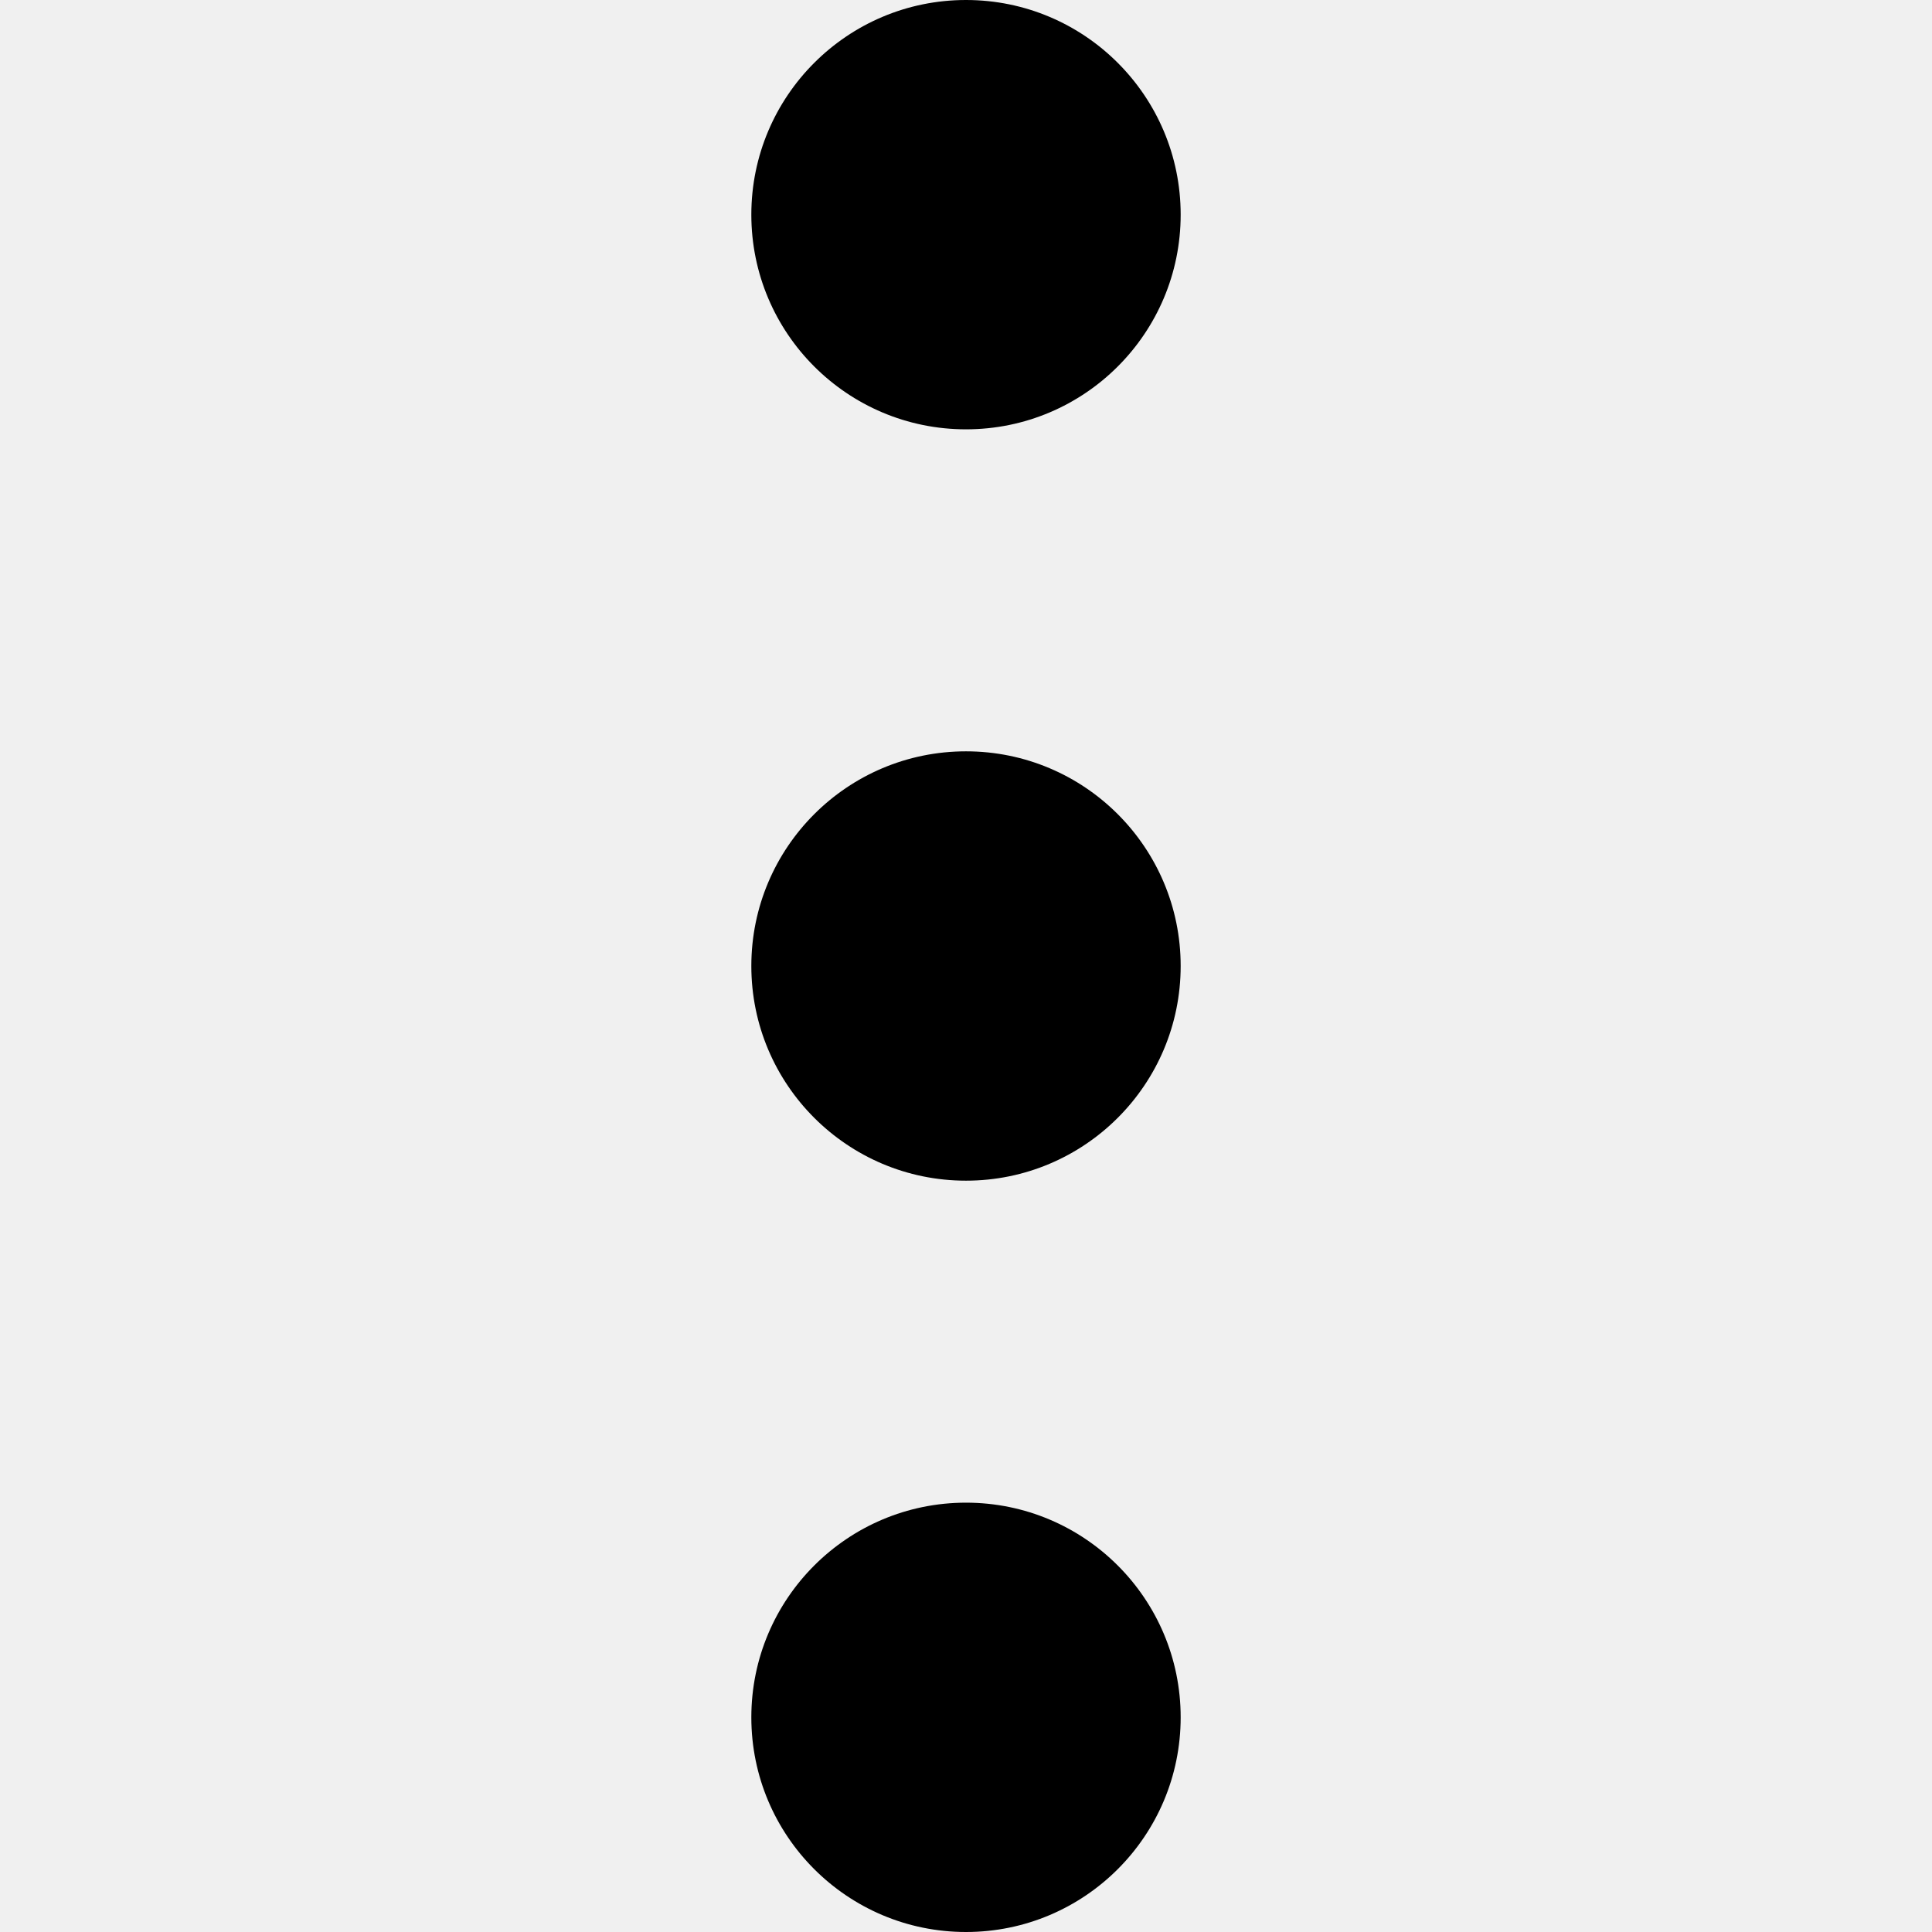
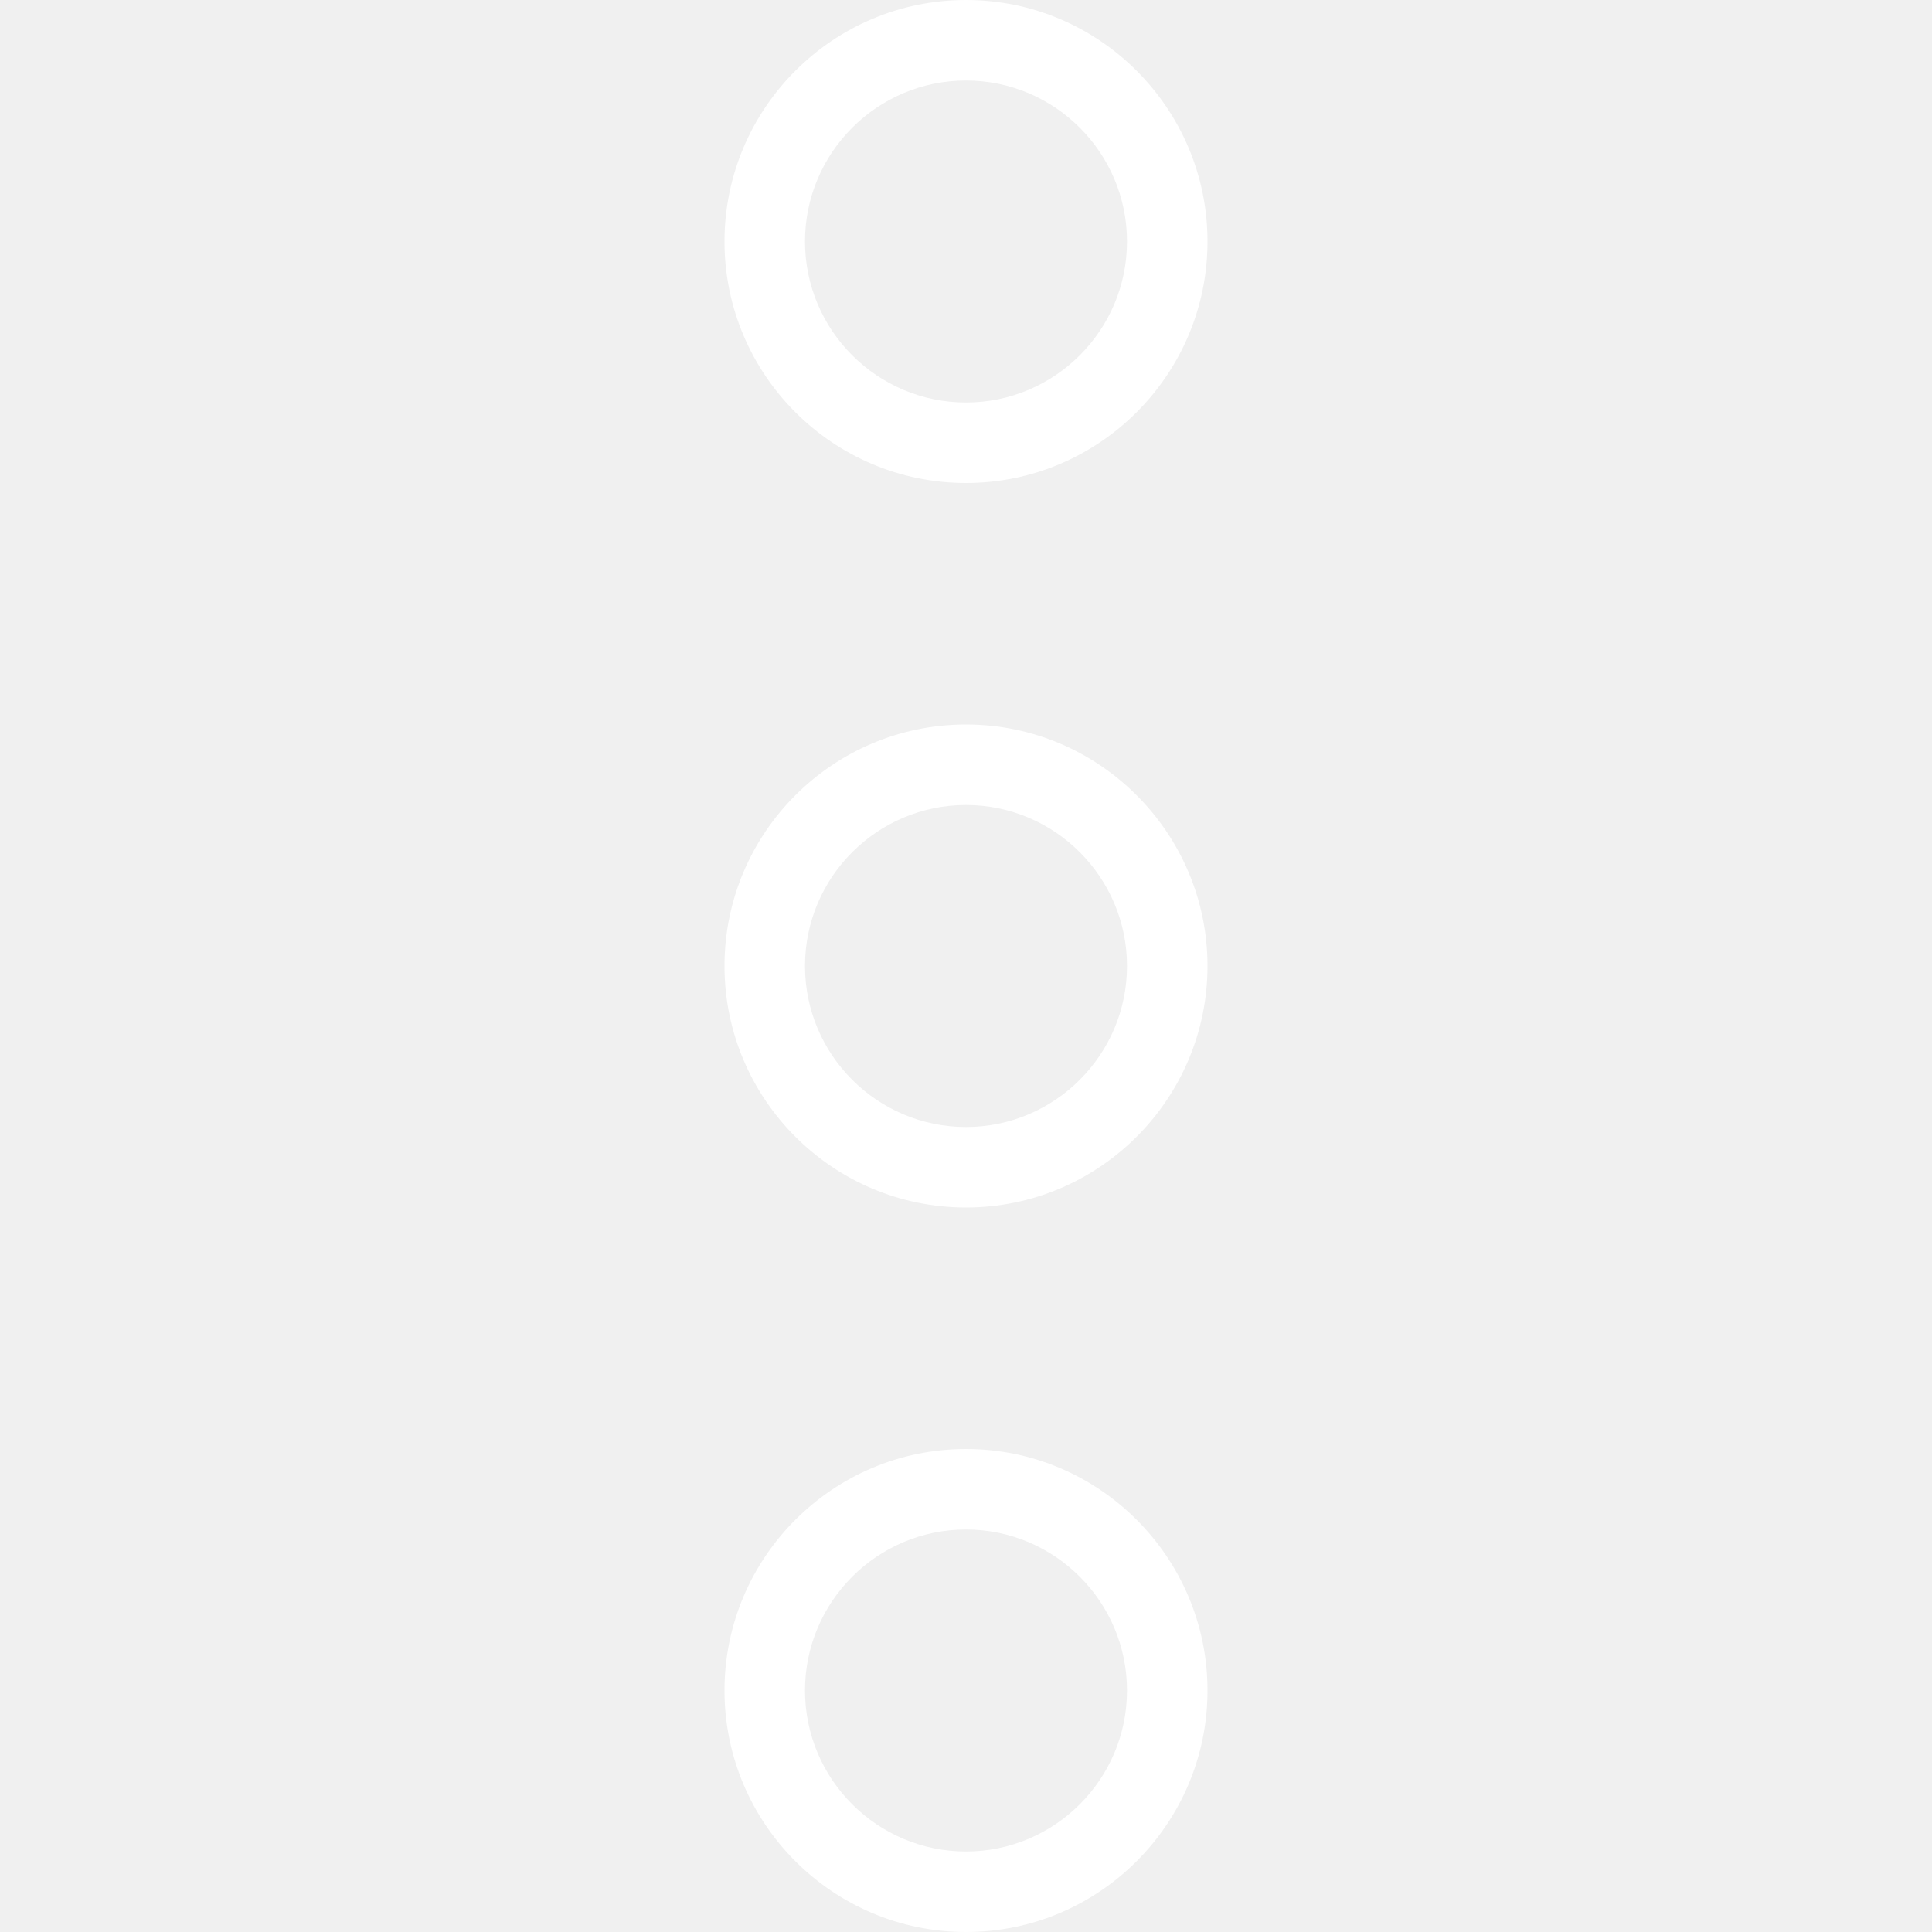
- <svg xmlns="http://www.w3.org/2000/svg" version="1.1" id="Capa_1" x="0px" y="0px" viewBox="0 0 384 384" style="enable-background:new 0 0 384 384;" xml:space="preserve">
+ <svg xmlns="http://www.w3.org/2000/svg" version="1.1" id="Layer_1" x="0px" y="0px" viewBox="0 0 512 512" style="enable-background:new 0 0 512 512;" xml:space="preserve">
  <g>
    <g>
-       <circle cx="192" cy="42.667" r="42.667" />
-     </g>
-   </g>
-   <g>
-     <g>
-       <circle cx="192" cy="192" r="42.667" />
-     </g>
-   </g>
-   <g>
-     <g>
-       <circle cx="192" cy="341.333" r="42.667" />
+       <g fill="white">
+         <path d="M256,192c-35.292,0-64,28.708-64,64s28.708,64,64,64s64-28.708,64-64S291.292,192,256,192z M256,298.667     c-23.521,0-42.667-19.135-42.667-42.667s19.146-42.667,42.667-42.667s42.667,19.135,42.667,42.667S279.521,298.667,256,298.667z" />
+         <path d="M256,384c-35.292,0-64,28.708-64,64c0,35.292,28.708,64,64,64s64-28.708,64-64C320,412.708,291.292,384,256,384z      M256,490.667c-23.521,0-42.667-19.135-42.667-42.667s19.146-42.667,42.667-42.667s42.667,19.135,42.667,42.667     S279.521,490.667,256,490.667z" />
+         <path d="M256,128c35.292,0,64-28.708,64-64S291.292,0,256,0s-64,28.708-64,64S220.708,128,256,128z M256,21.333     c23.521,0,42.667,19.135,42.667,42.667S279.521,106.667,256,106.667S213.333,87.531,213.333,64S232.479,21.333,256,21.333z" />
+       </g>
    </g>
  </g>
  <g>
</g>
  <g>
</g>
  <g>
</g>
  <g>
</g>
  <g>
</g>
  <g>
</g>
  <g>
</g>
  <g>
</g>
  <g>
</g>
  <g>
</g>
  <g>
</g>
  <g>
</g>
  <g>
</g>
  <g>
</g>
  <g>
</g>
</svg>
